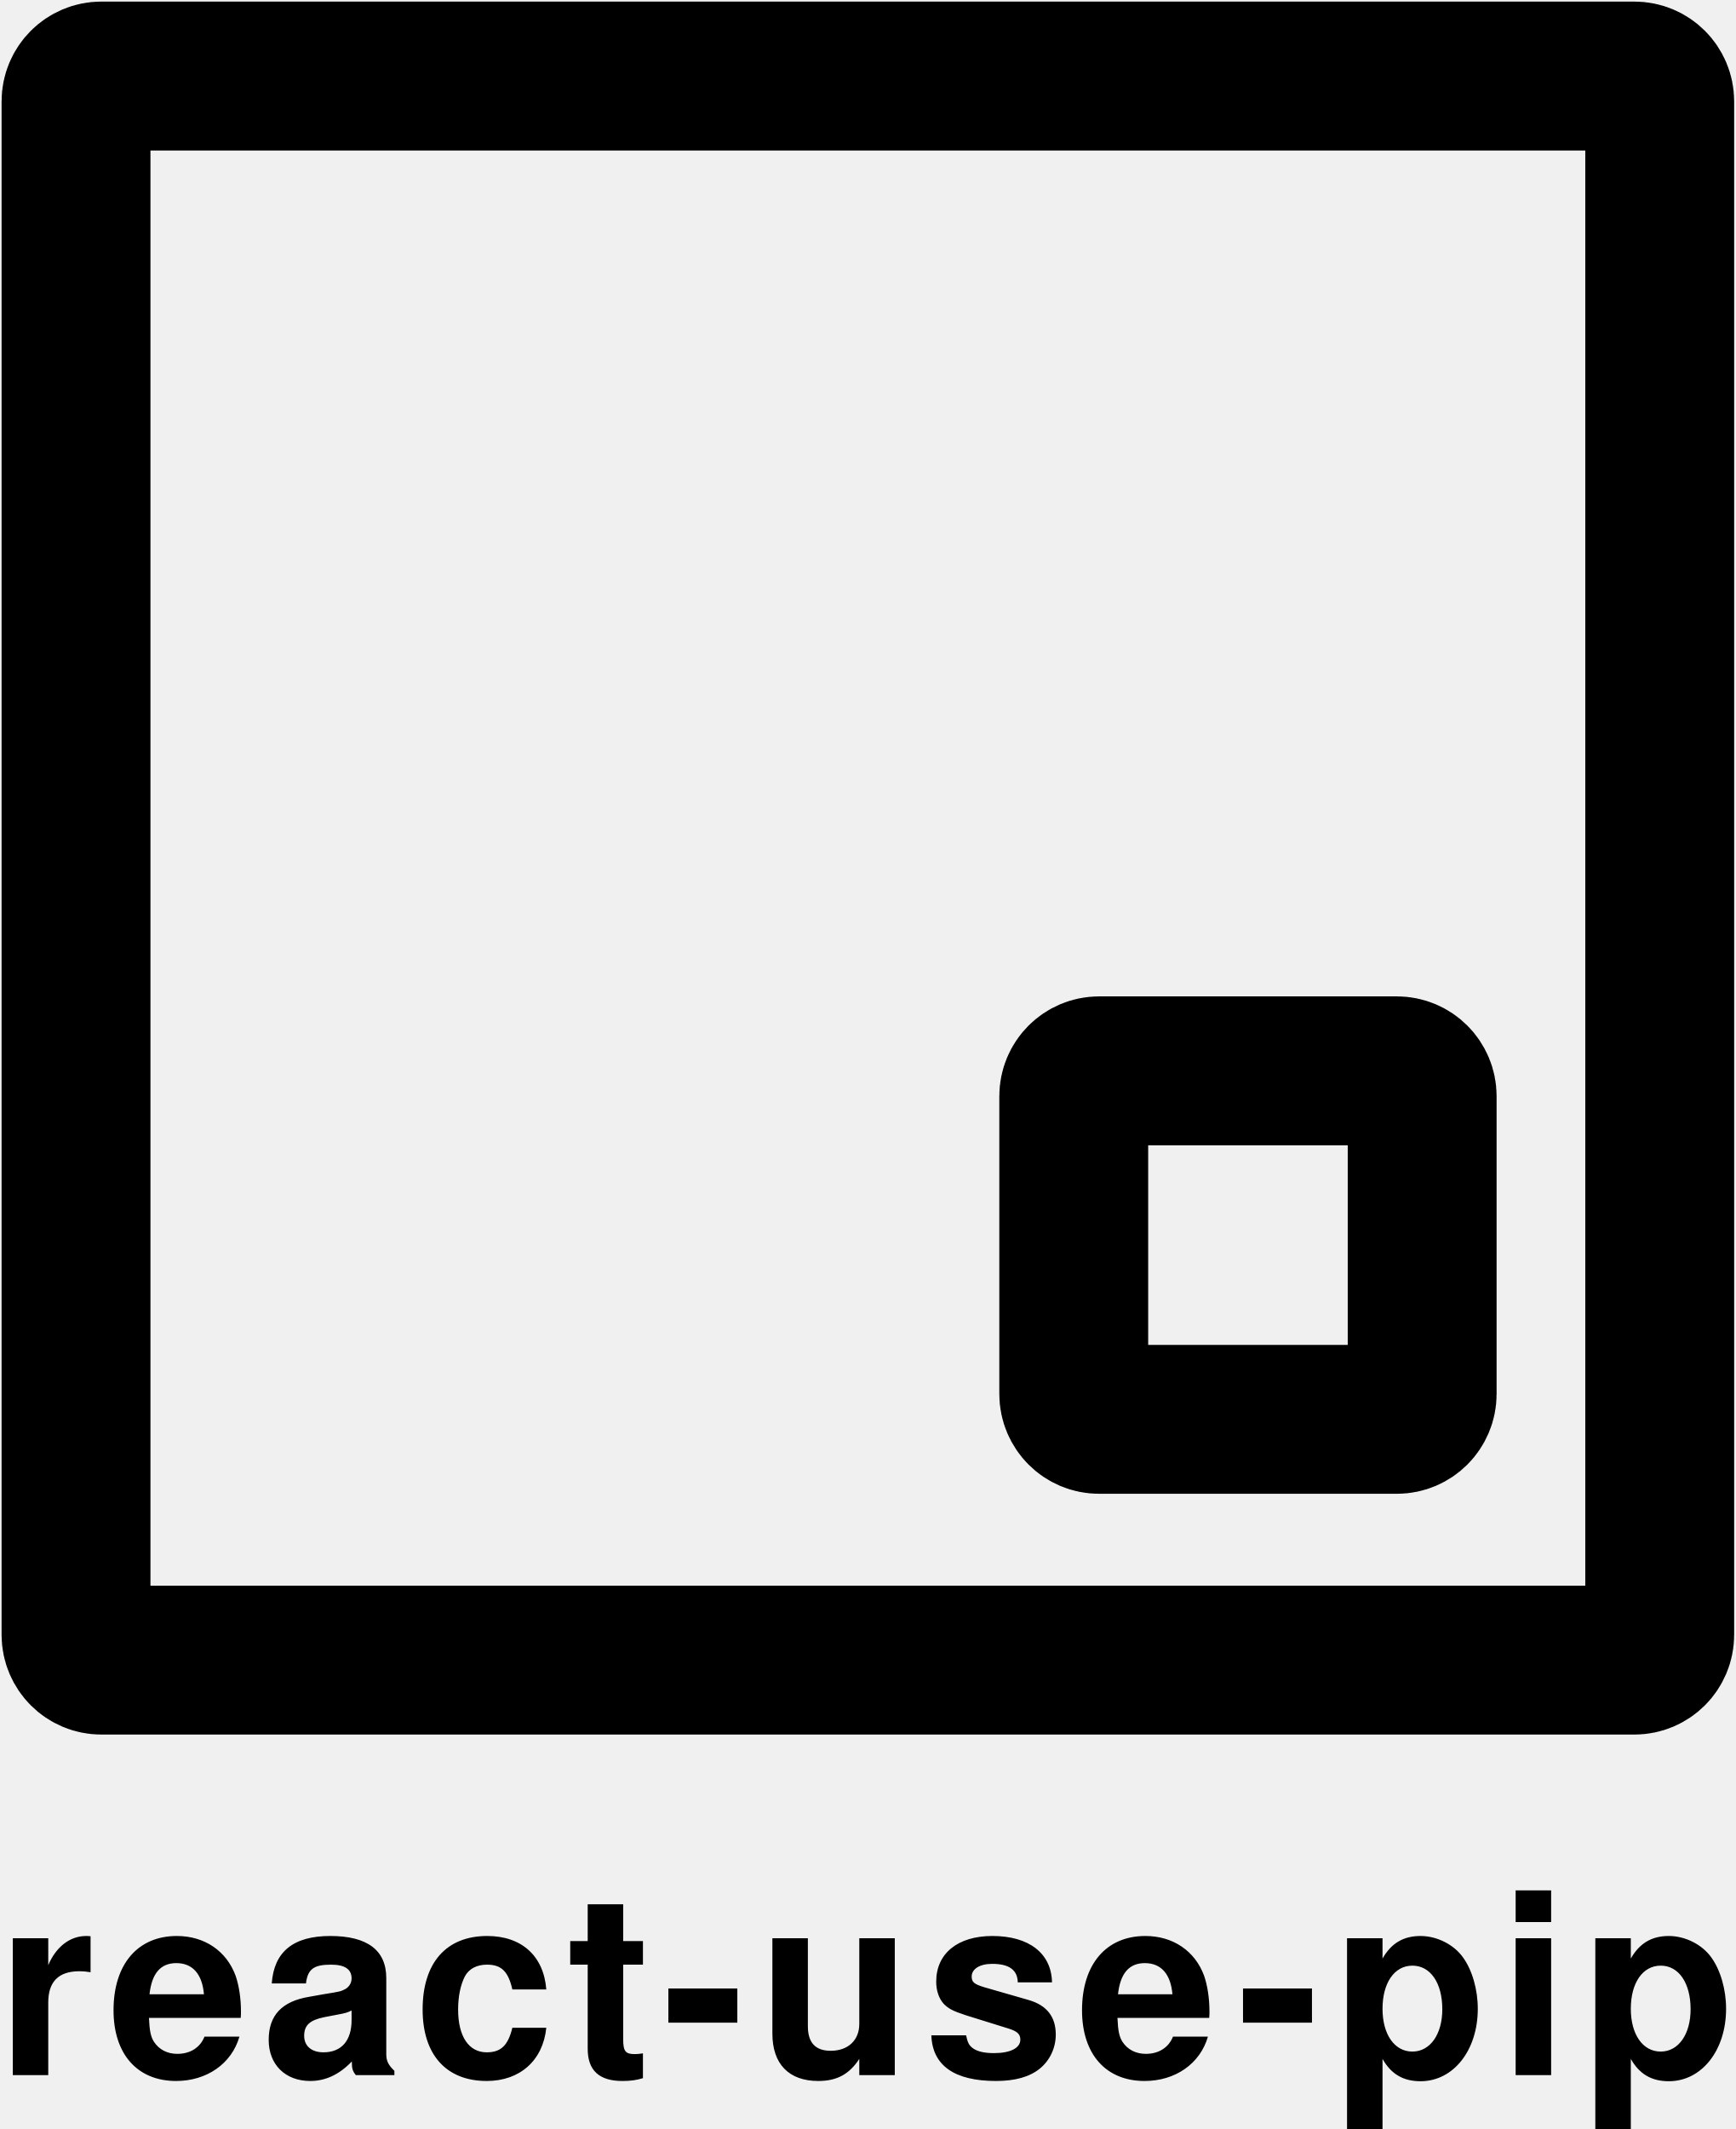
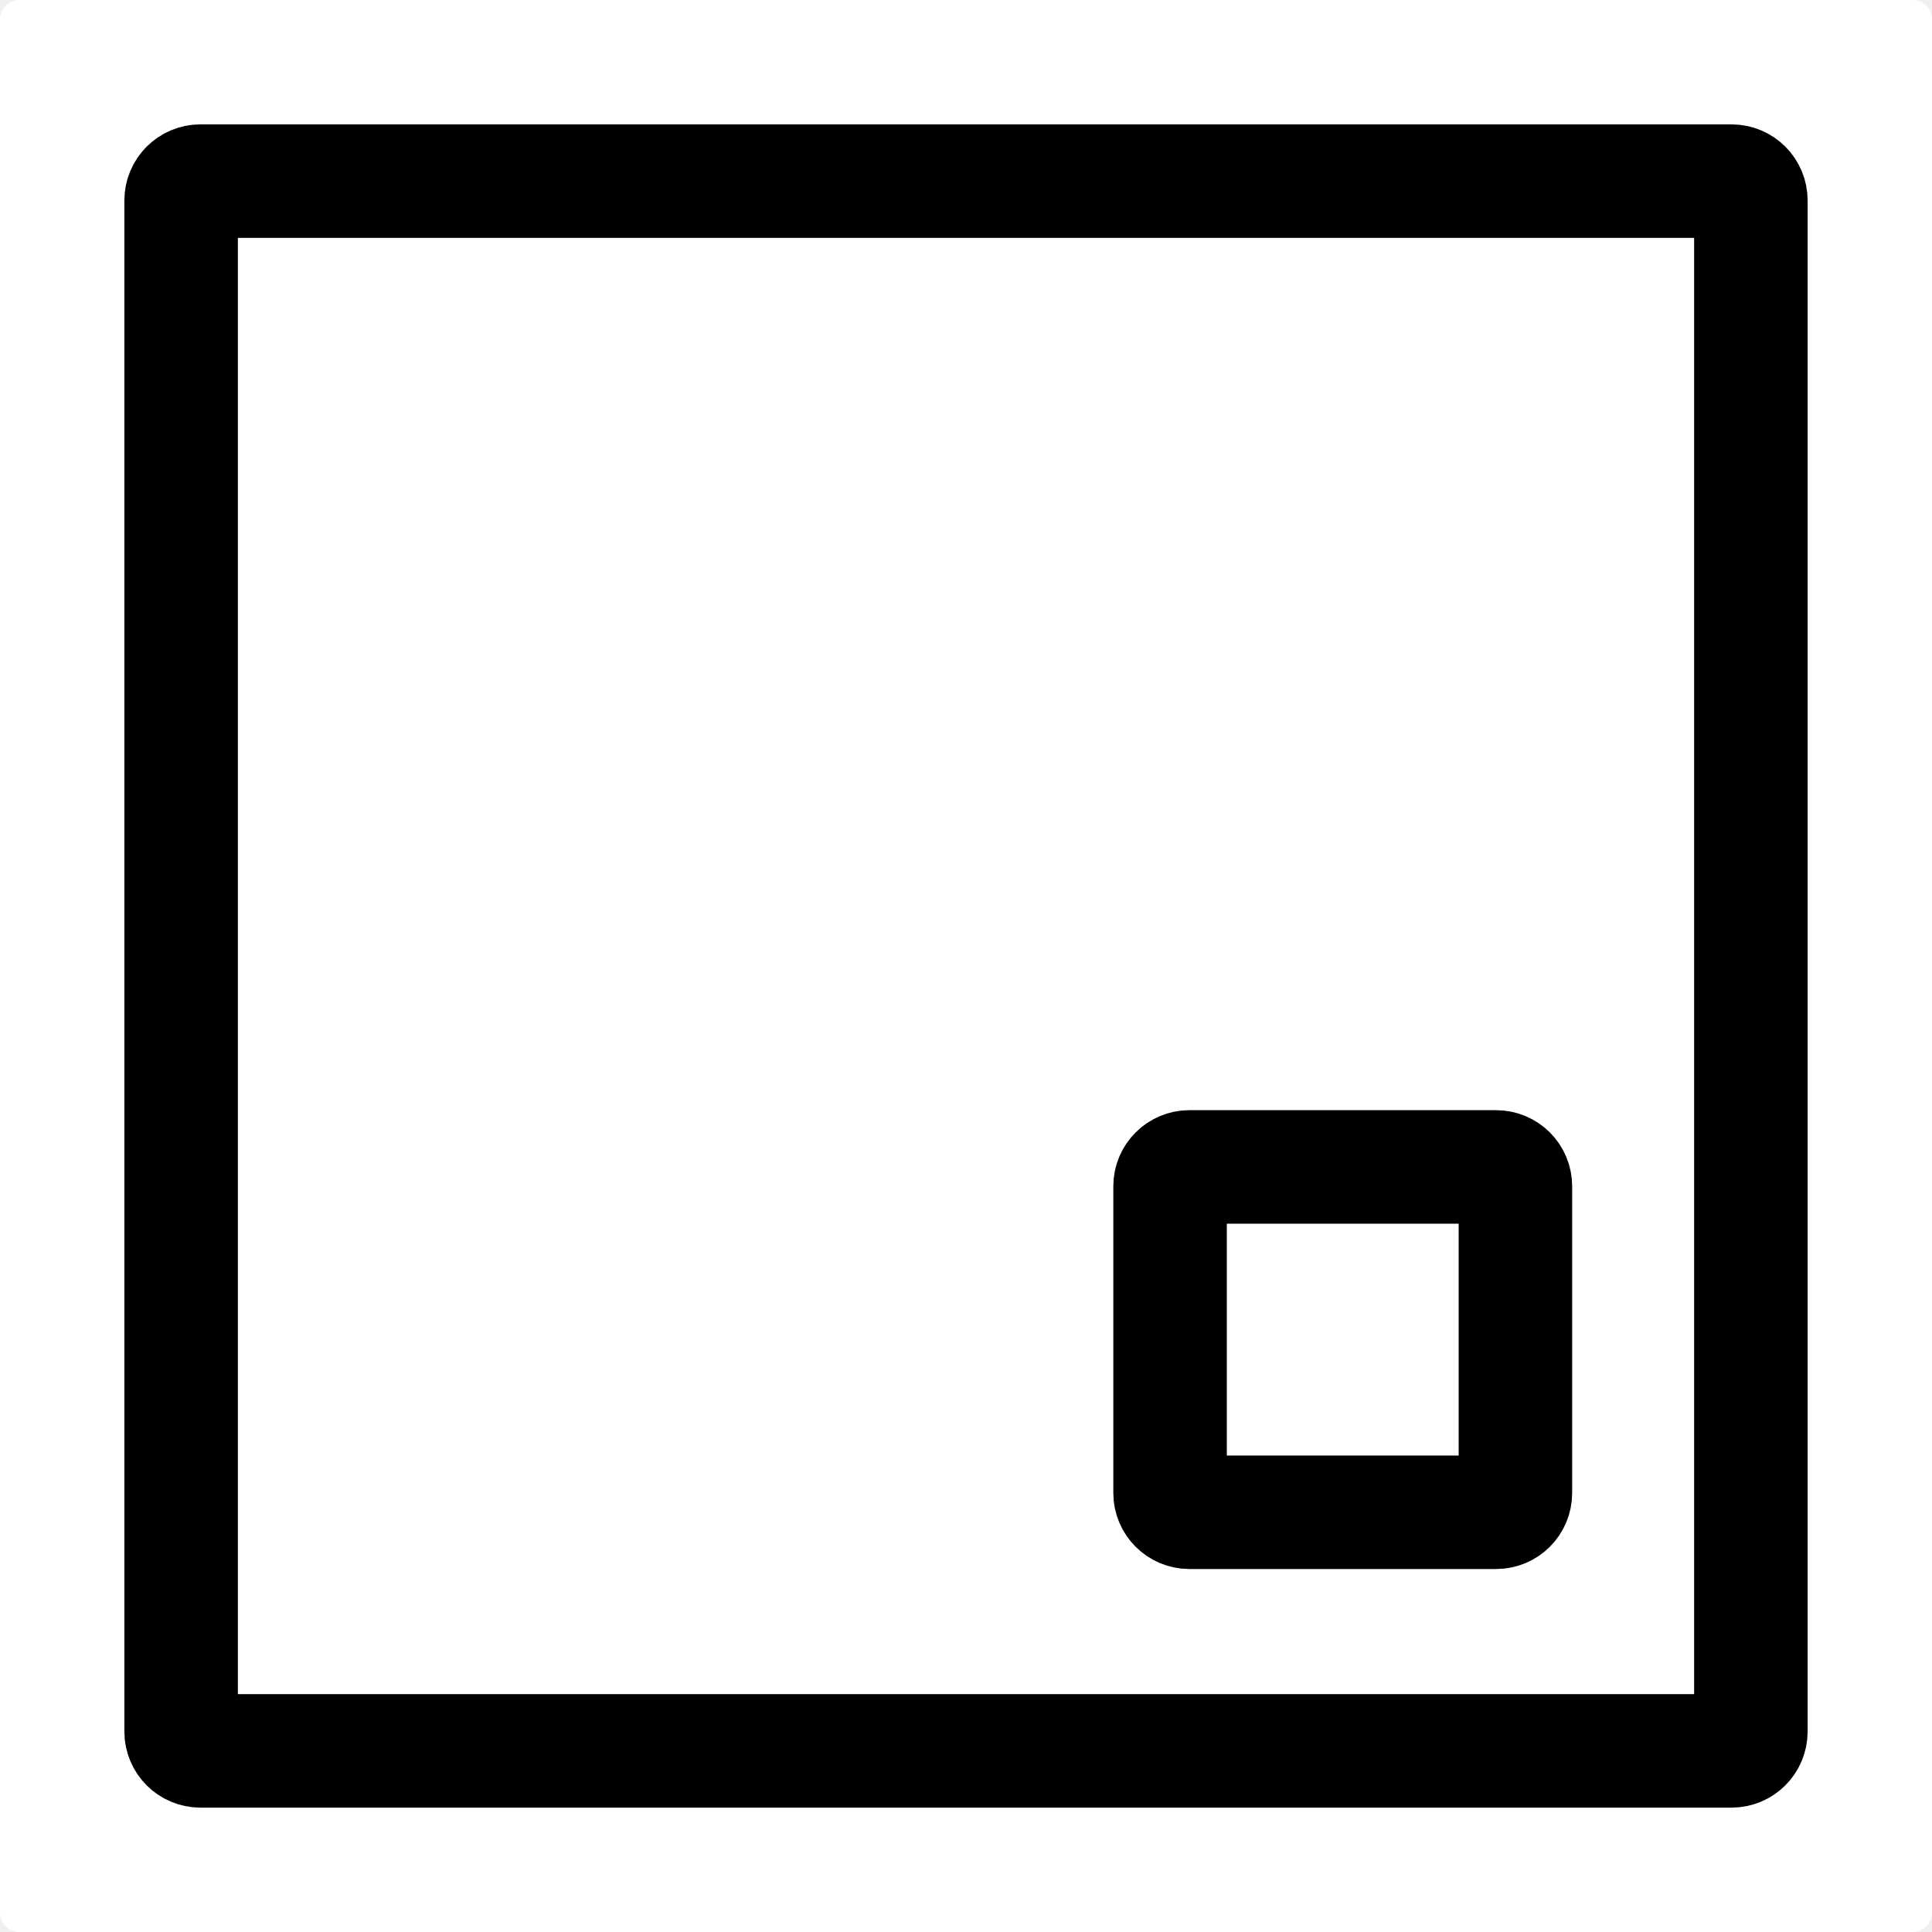
- <svg xmlns="http://www.w3.org/2000/svg" width="548px" height="672px" viewBox="0 0 548 672" version="1.1">
-   <style>
-         text {
-             fill: #000000;
-         }
-         rect {
-             stroke: #000000;
-         }
-         @media (prefers-color-scheme: dark) {
-             text {
-                 fill: #ffffff;
-             }
-             rect {
-                 stroke: #ffffff;
-             }
-         }
-     </style>
+ <svg xmlns="http://www.w3.org/2000/svg" width="800px" height="800px" viewBox="0 0 800 800" version="1.1">
  <g id="Page-1" stroke="none" stroke-width="1" fill="none" fill-rule="evenodd">
-     <g id="logo-react-use-pip" transform="translate(-1, 24)">
-       <g id="image">
-         <text id="react-use-pip" font-family="Helvetica-Bold, Helvetica" font-size="80" font-weight="bold" letter-spacing="3.636">
-           <tspan x="0" y="631">react-use-pip</tspan>
-         </text>
-         <rect id="big" stroke-width="47" x="25" y="0" width="500" height="500" rx="8" />
-         <rect id="small" stroke-width="47" x="340" y="314" width="110" height="110" rx="8" />
+     <g id="logo-react-use-pip">
+       <rect id="background-white" fill="#FFFFFF" x="0" y="0" width="800" height="800" rx="8" />
+       <g id="image" transform="translate(75, 75)" stroke="#000000" stroke-width="47">
+         <rect id="big" x="0" y="0" width="650" height="650" rx="8" />
+         <rect id="small" x="409.5" y="408.2" width="143" height="143" rx="8" />
      </g>
    </g>
  </g>
</svg>
